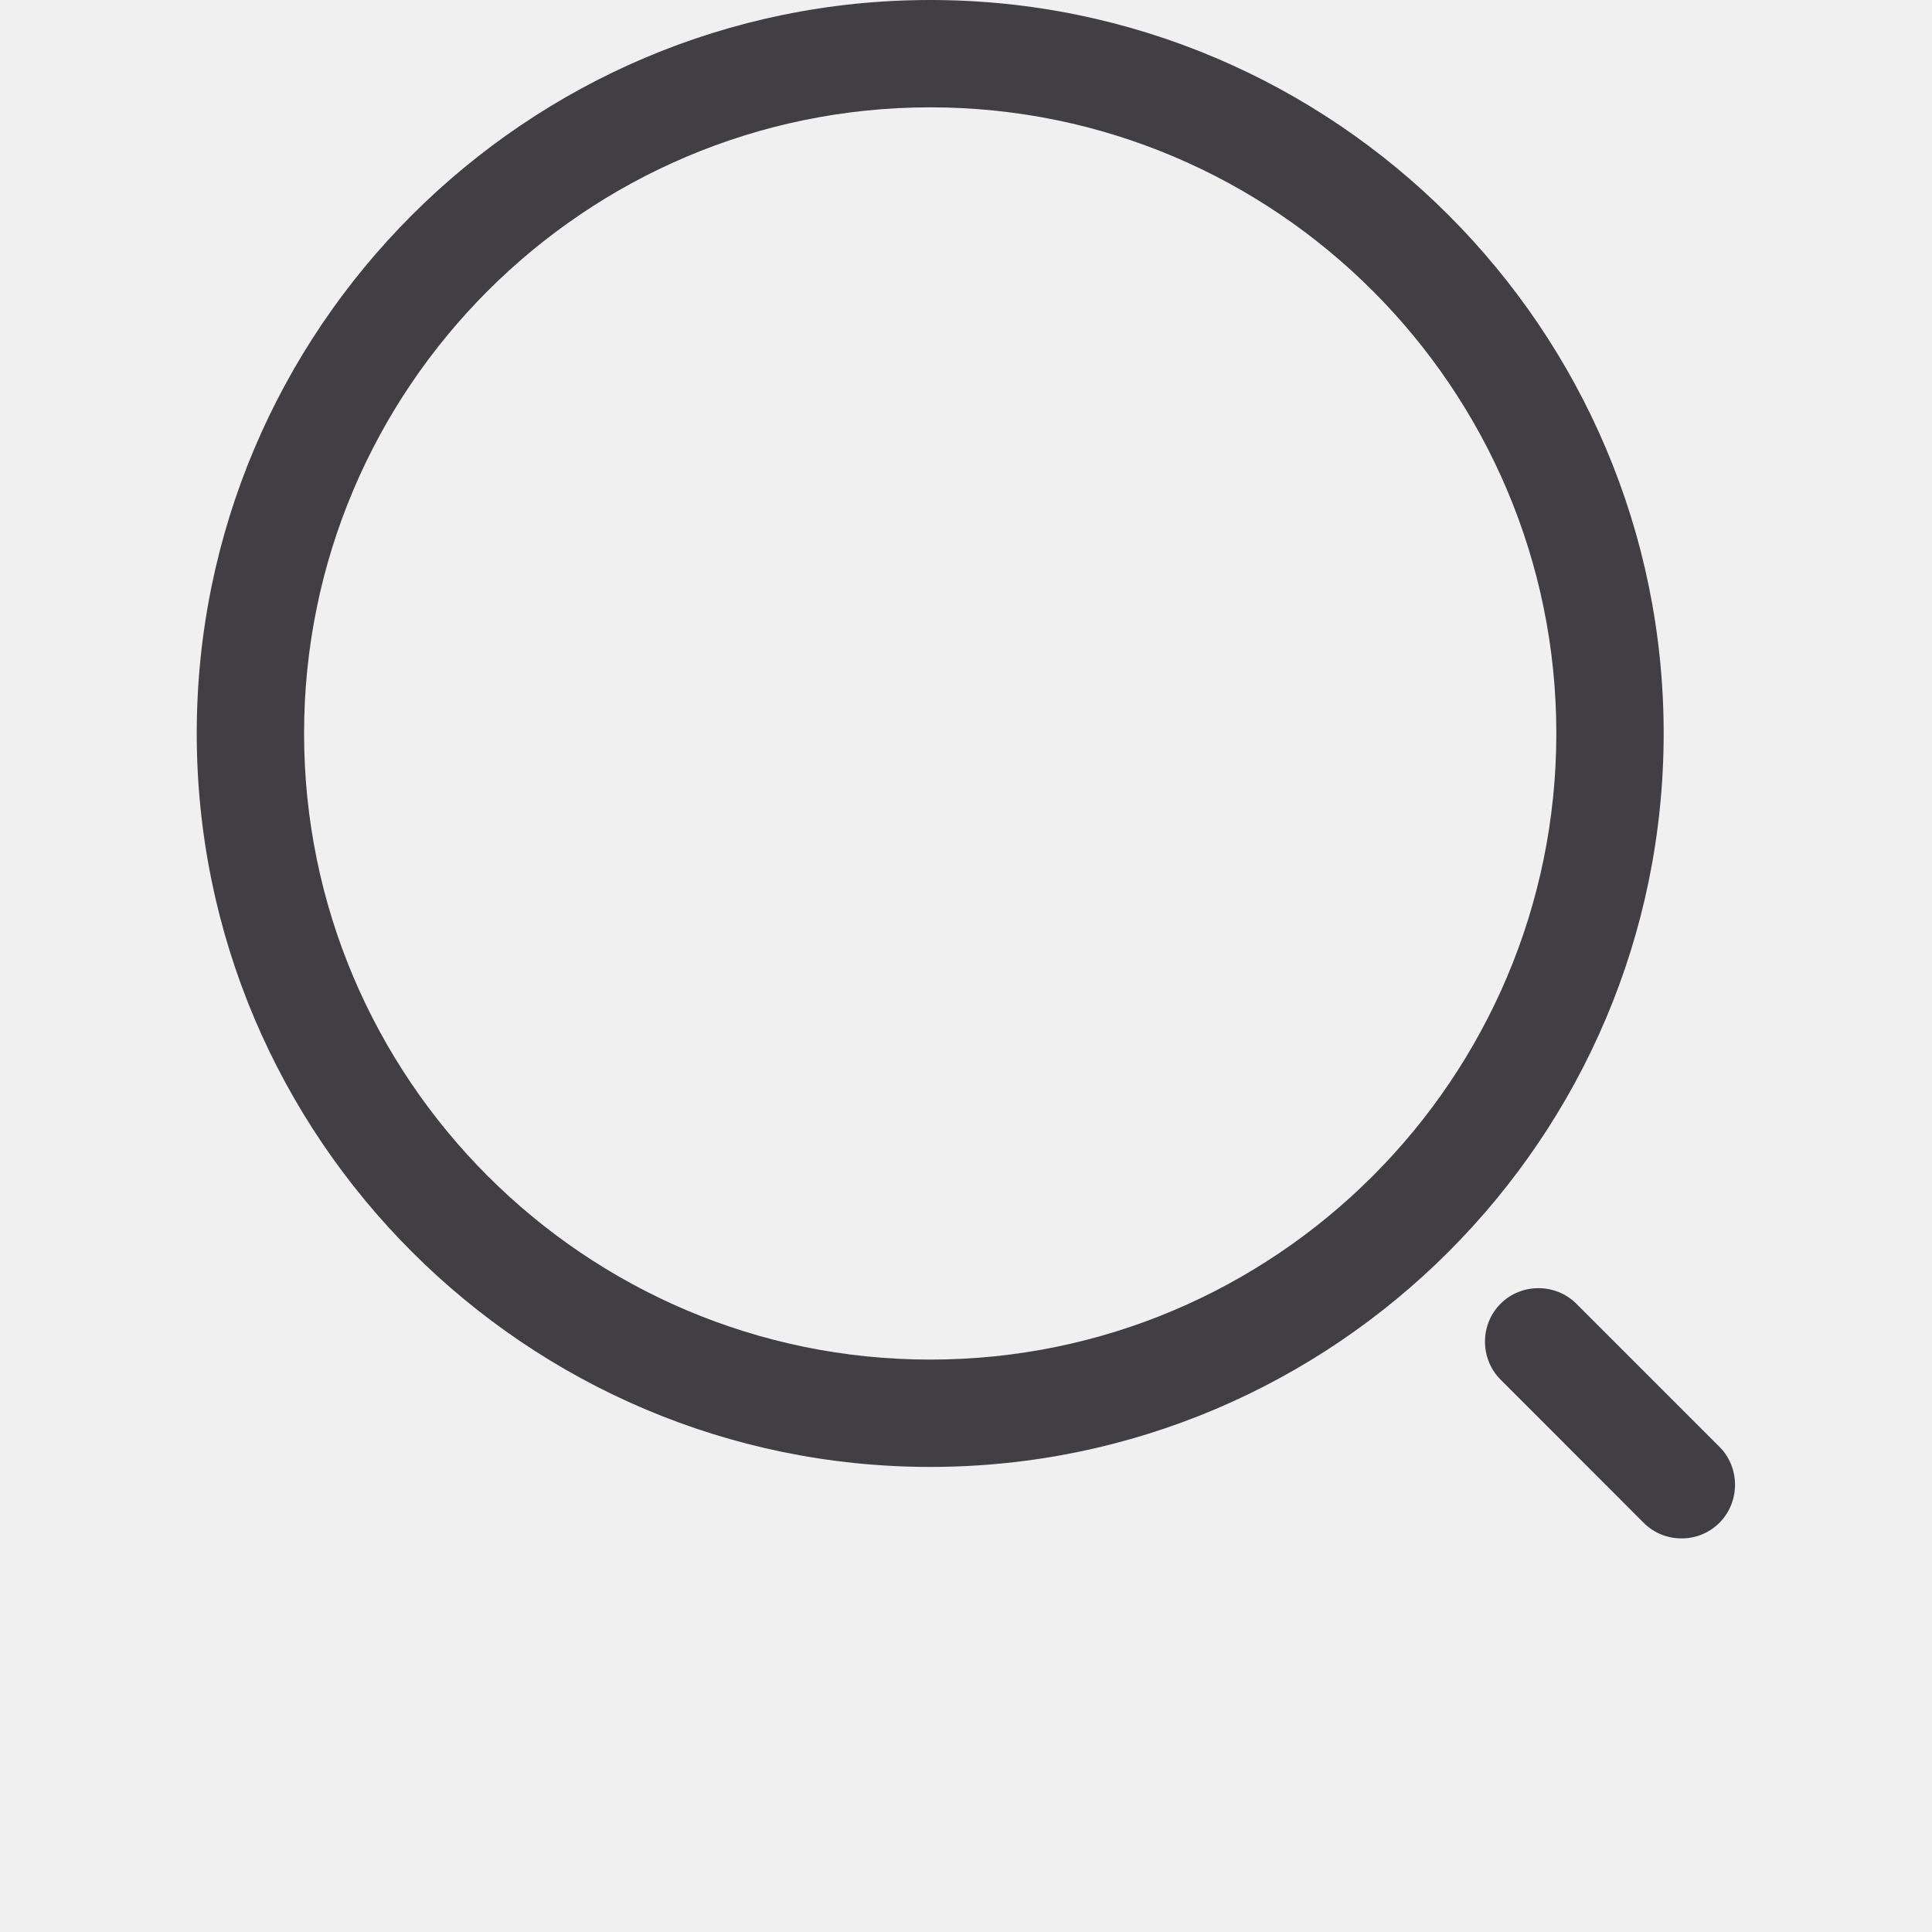
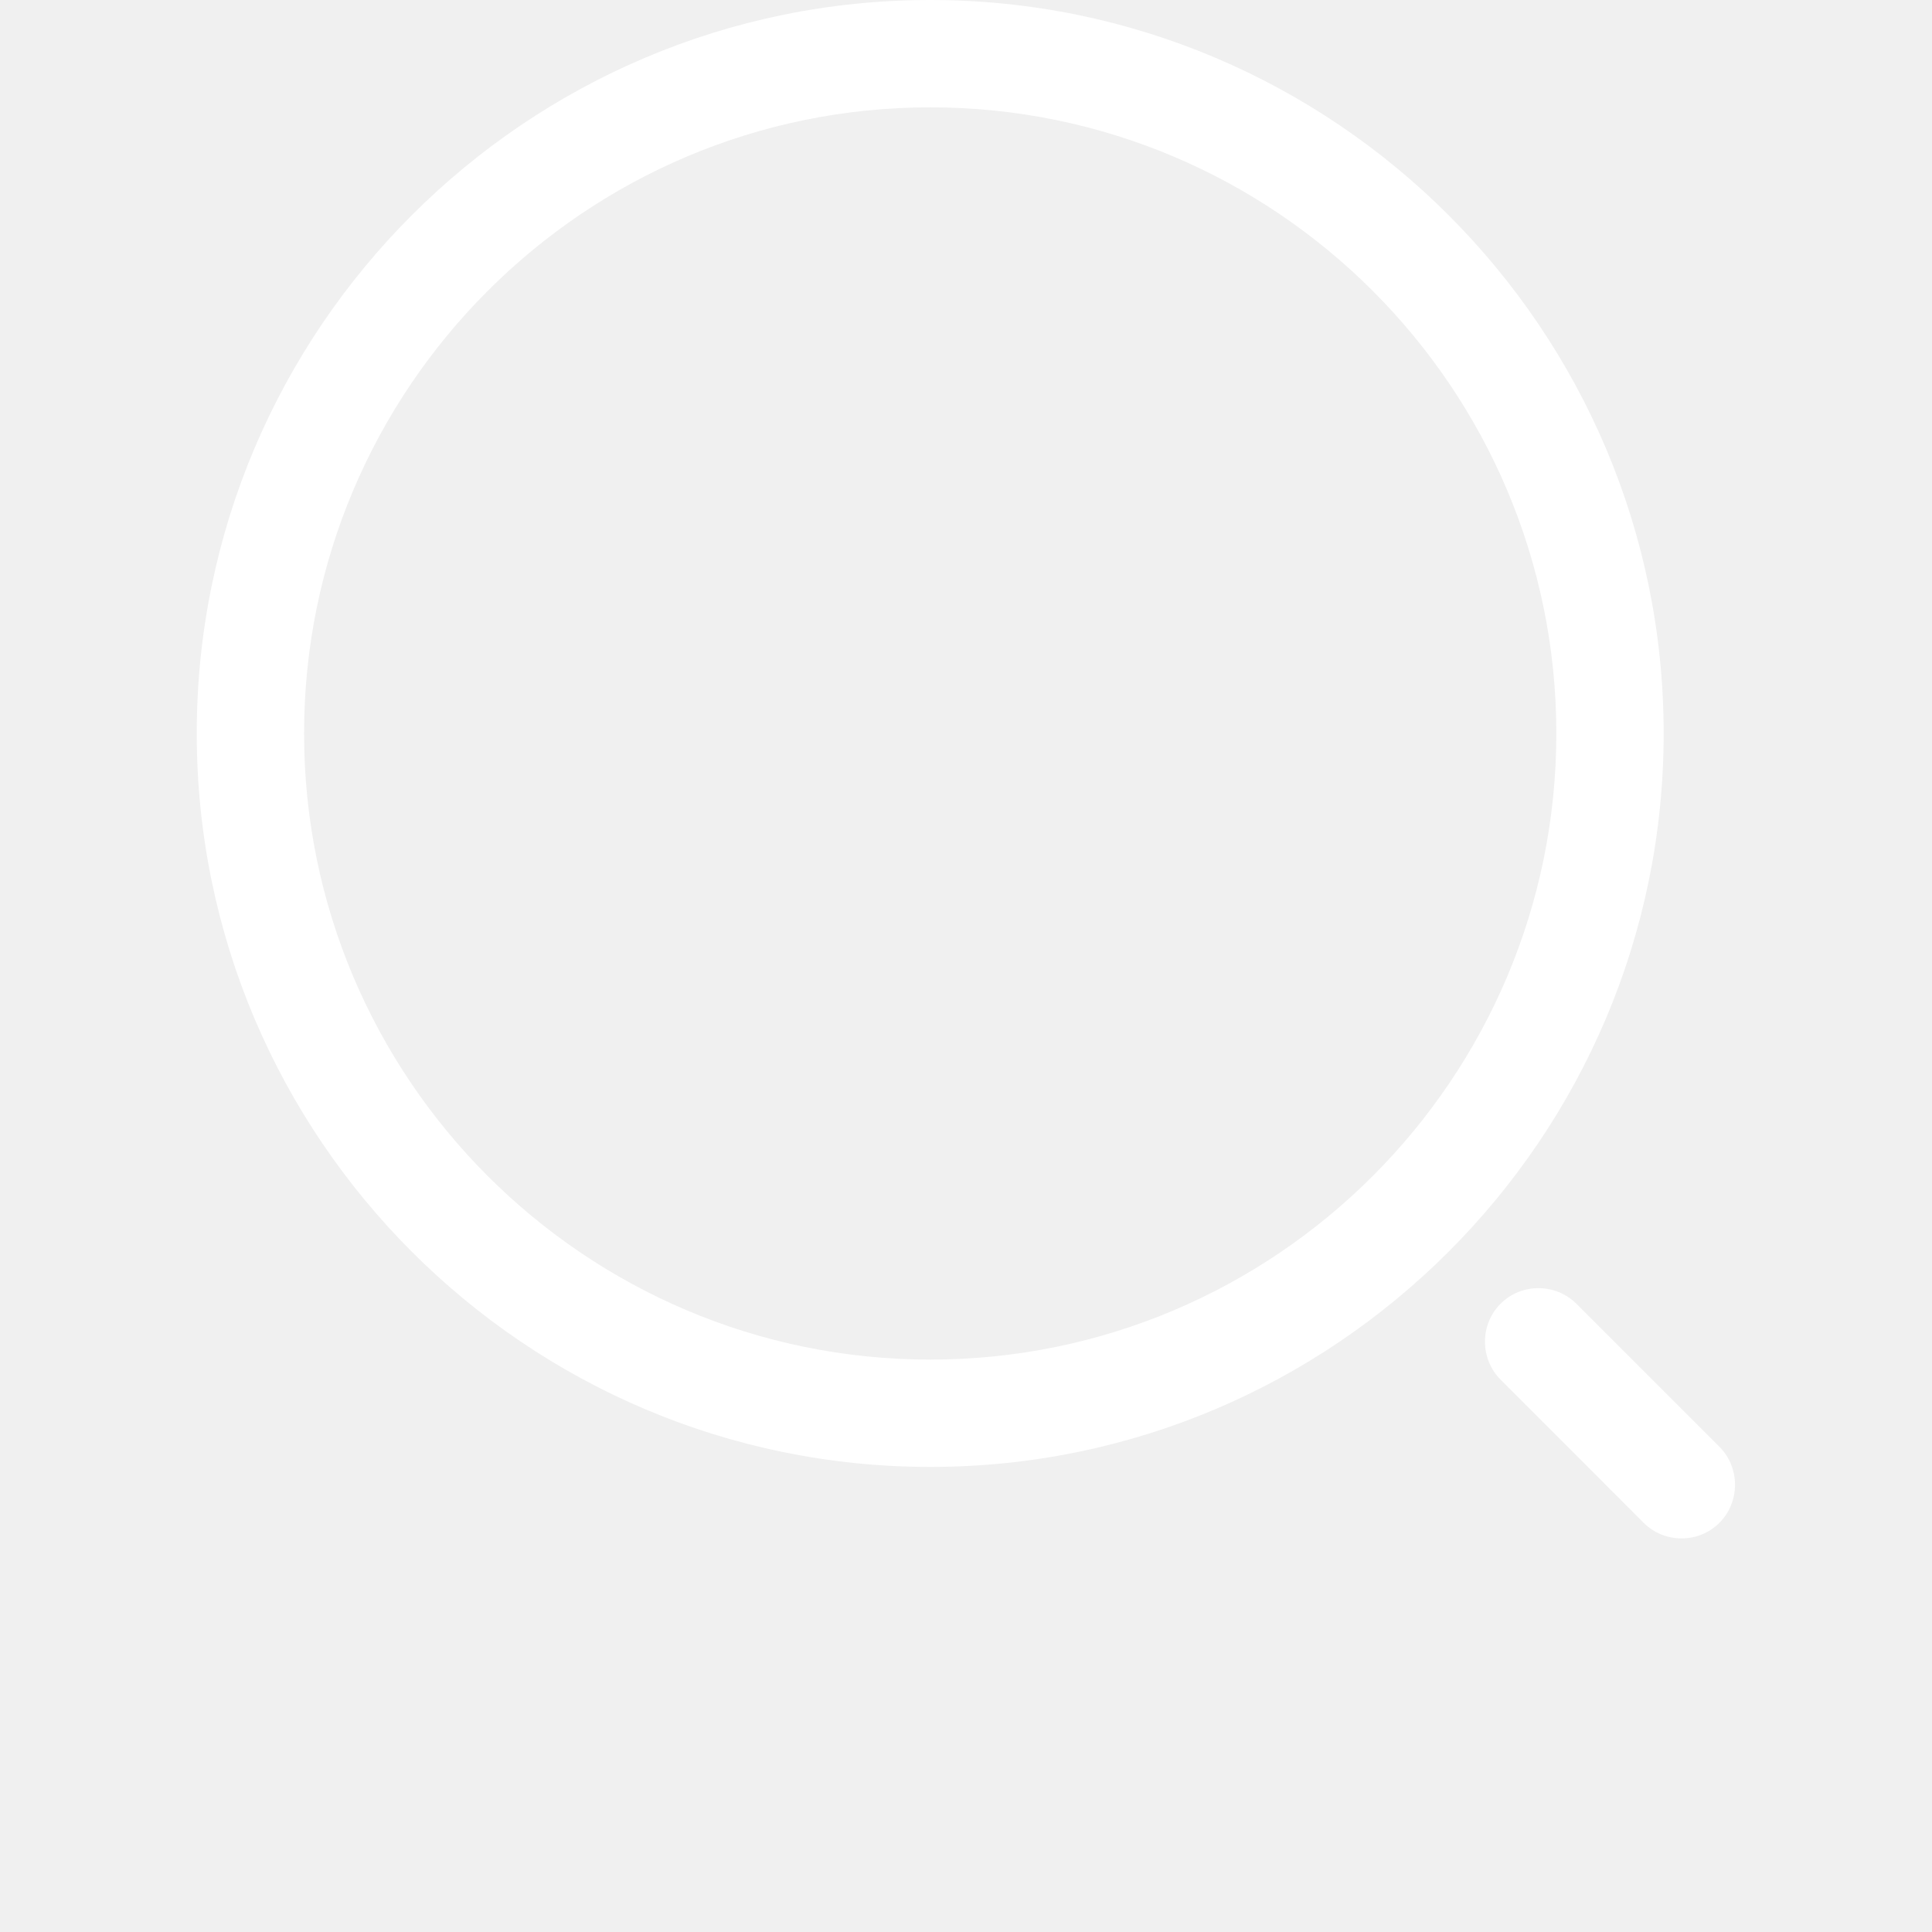
<svg xmlns="http://www.w3.org/2000/svg" width="16" height="16" viewBox="0 0 16 18" fill="none">
-   <path d="M7.667 13.667C3.9 13.667 0.833 10.6 0.833 6.833C0.833 3.067 3.9 0 7.667 0C11.433 0 14.5 3.067 14.5 6.833C14.5 10.6 11.433 13.667 7.667 13.667ZM7.667 1C4.447 1 1.833 3.62 1.833 6.833C1.833 10.047 4.447 12.667 7.667 12.667C10.887 12.667 13.5 10.047 13.5 6.833C13.5 3.62 10.887 1 7.667 1Z" fill="#413F44" />
-   <path d="M14.667 14.333C14.54 14.333 14.413 14.287 14.313 14.187L12.98 12.853C12.787 12.66 12.787 12.34 12.98 12.147C13.173 11.953 13.493 11.953 13.687 12.147L15.02 13.48C15.213 13.673 15.213 13.993 15.02 14.187C14.92 14.287 14.793 14.333 14.667 14.333Z" fill="#413F44" />
+   <path d="M7.667 13.667C3.9 13.667 0.833 10.6 0.833 6.833C0.833 3.067 3.9 0 7.667 0C11.433 0 14.5 3.067 14.5 6.833C14.5 10.6 11.433 13.667 7.667 13.667ZM7.667 1C4.447 1 1.833 3.62 1.833 6.833C1.833 10.047 4.447 12.667 7.667 12.667C10.887 12.667 13.5 10.047 13.5 6.833C13.5 3.62 10.887 1 7.667 1Z" fill="#ffffff" />
+   <path d="M14.667 14.333C14.54 14.333 14.413 14.287 14.313 14.187L12.98 12.853C12.787 12.66 12.787 12.34 12.98 12.147C13.173 11.953 13.493 11.953 13.687 12.147L15.02 13.48C15.213 13.673 15.213 13.993 15.02 14.187C14.92 14.287 14.793 14.333 14.667 14.333Z" fill="#ffffff" />
</svg>
